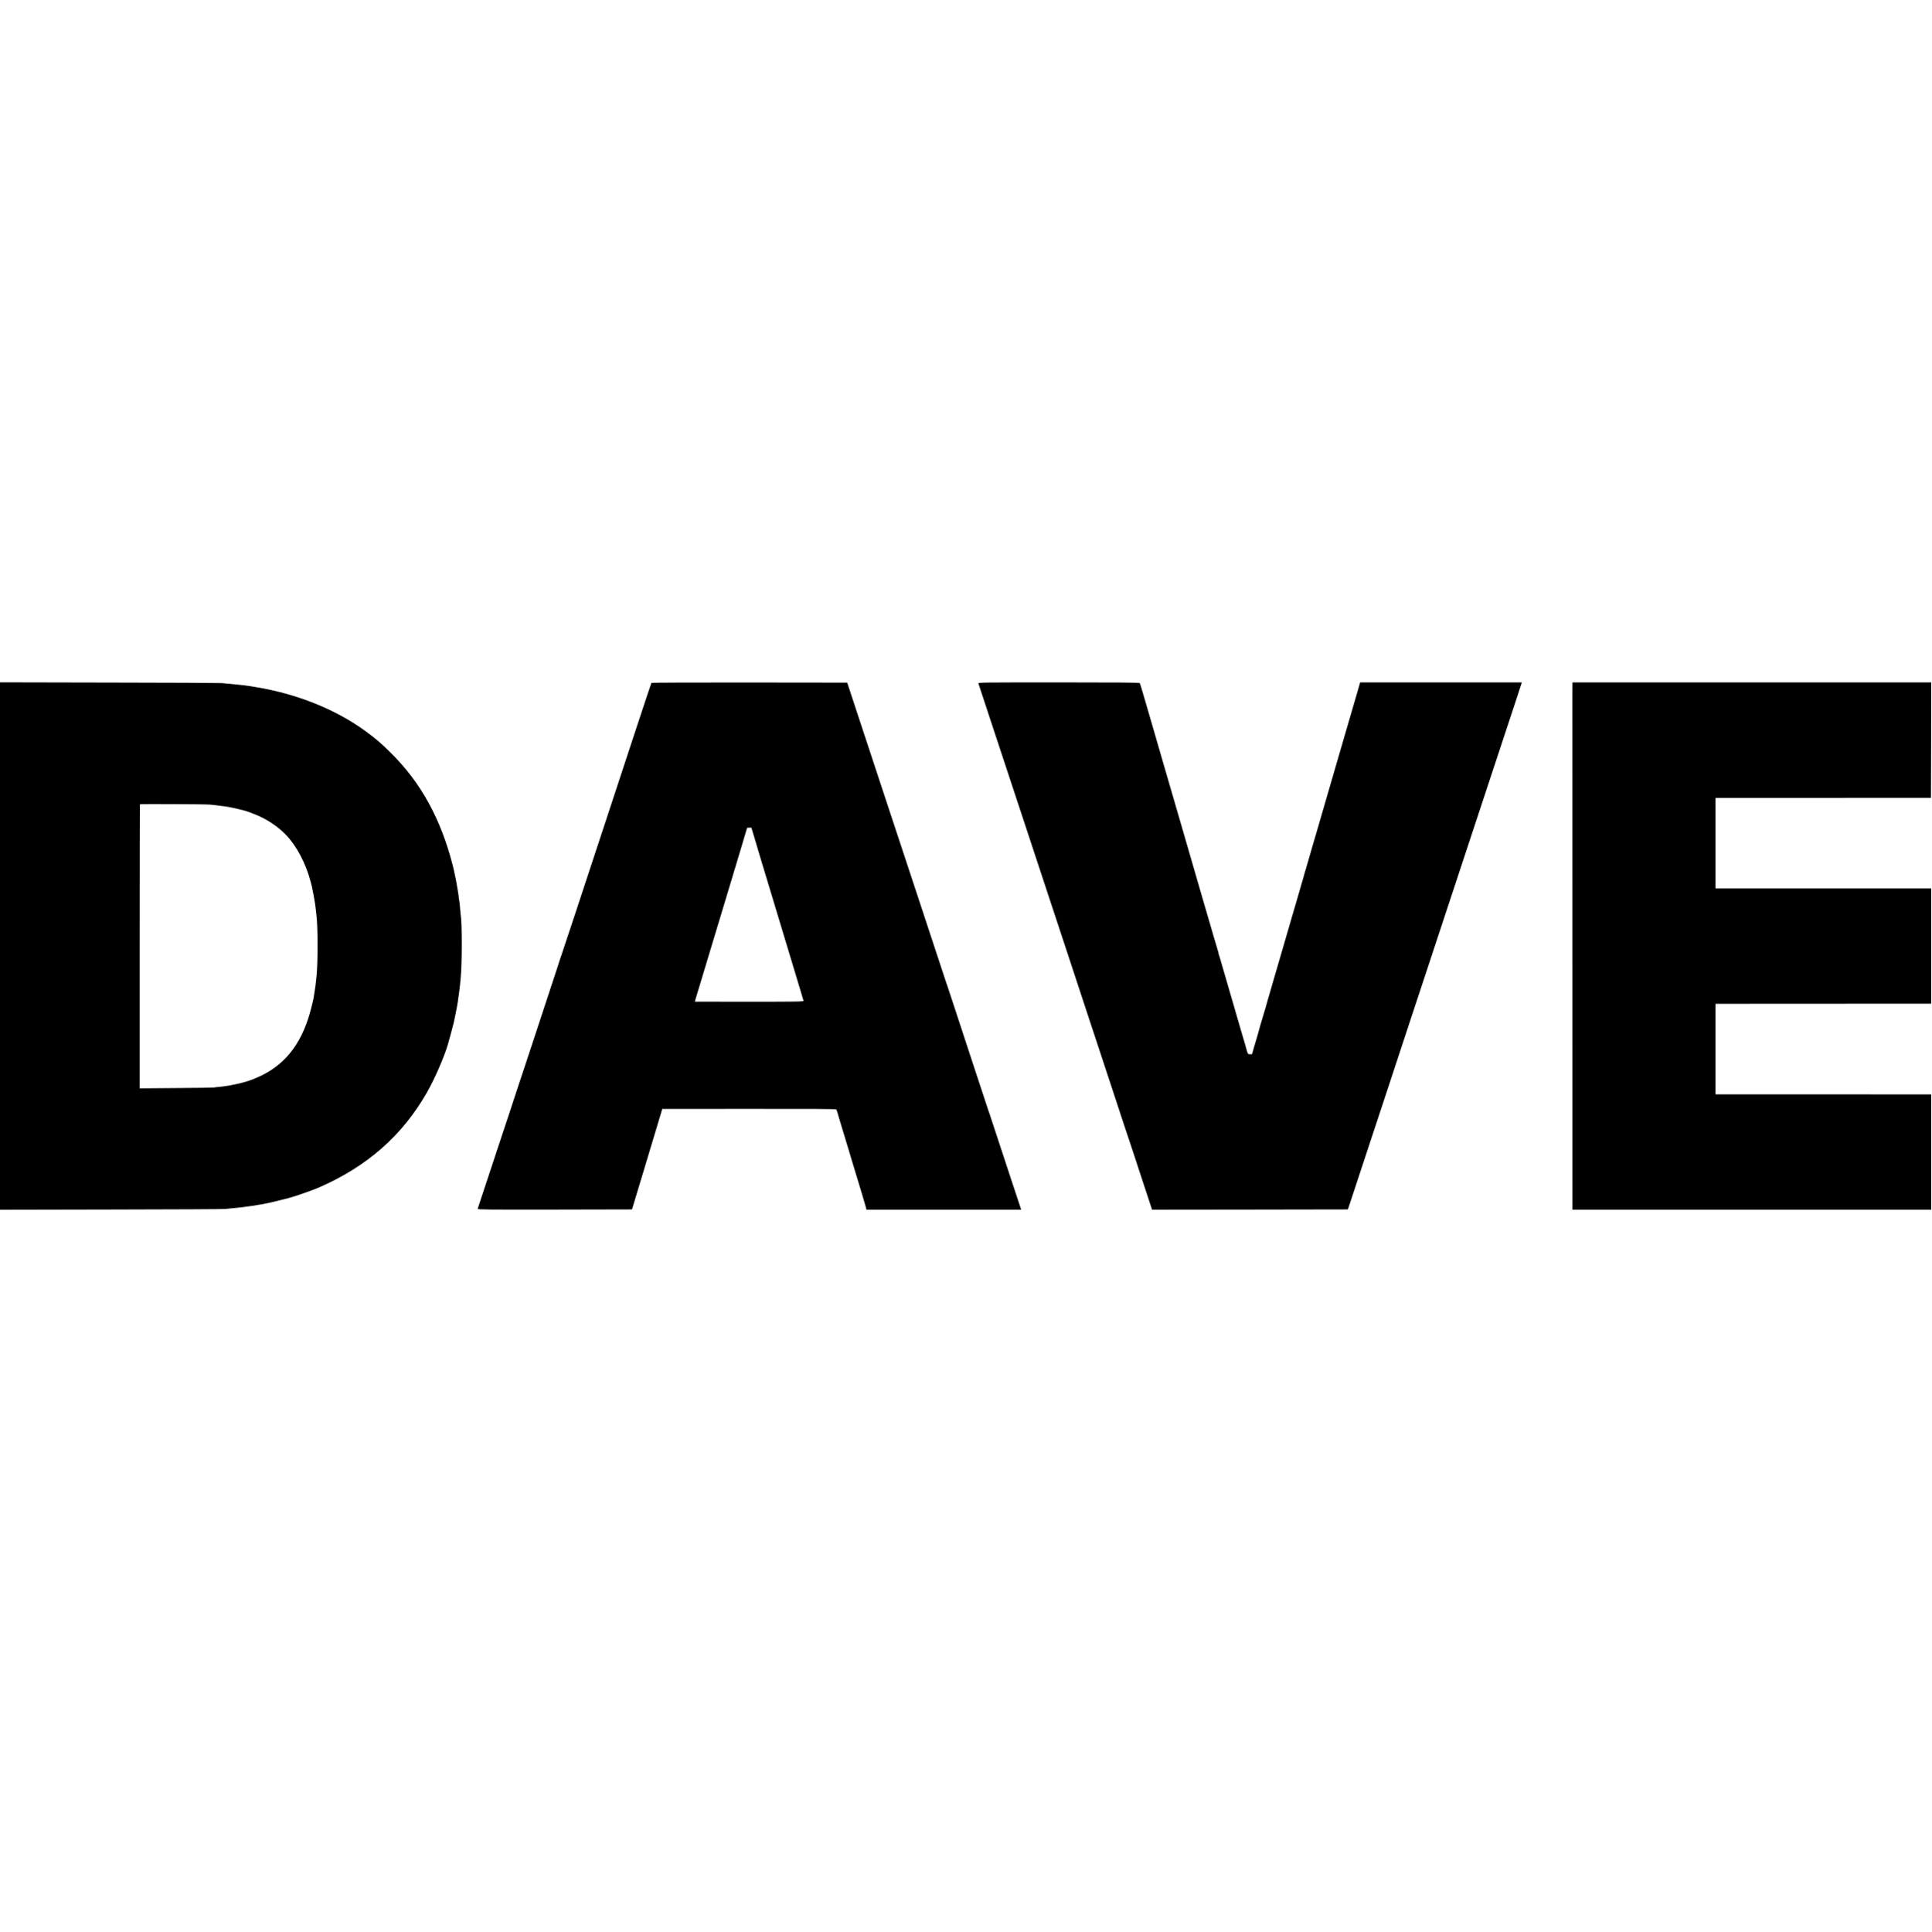
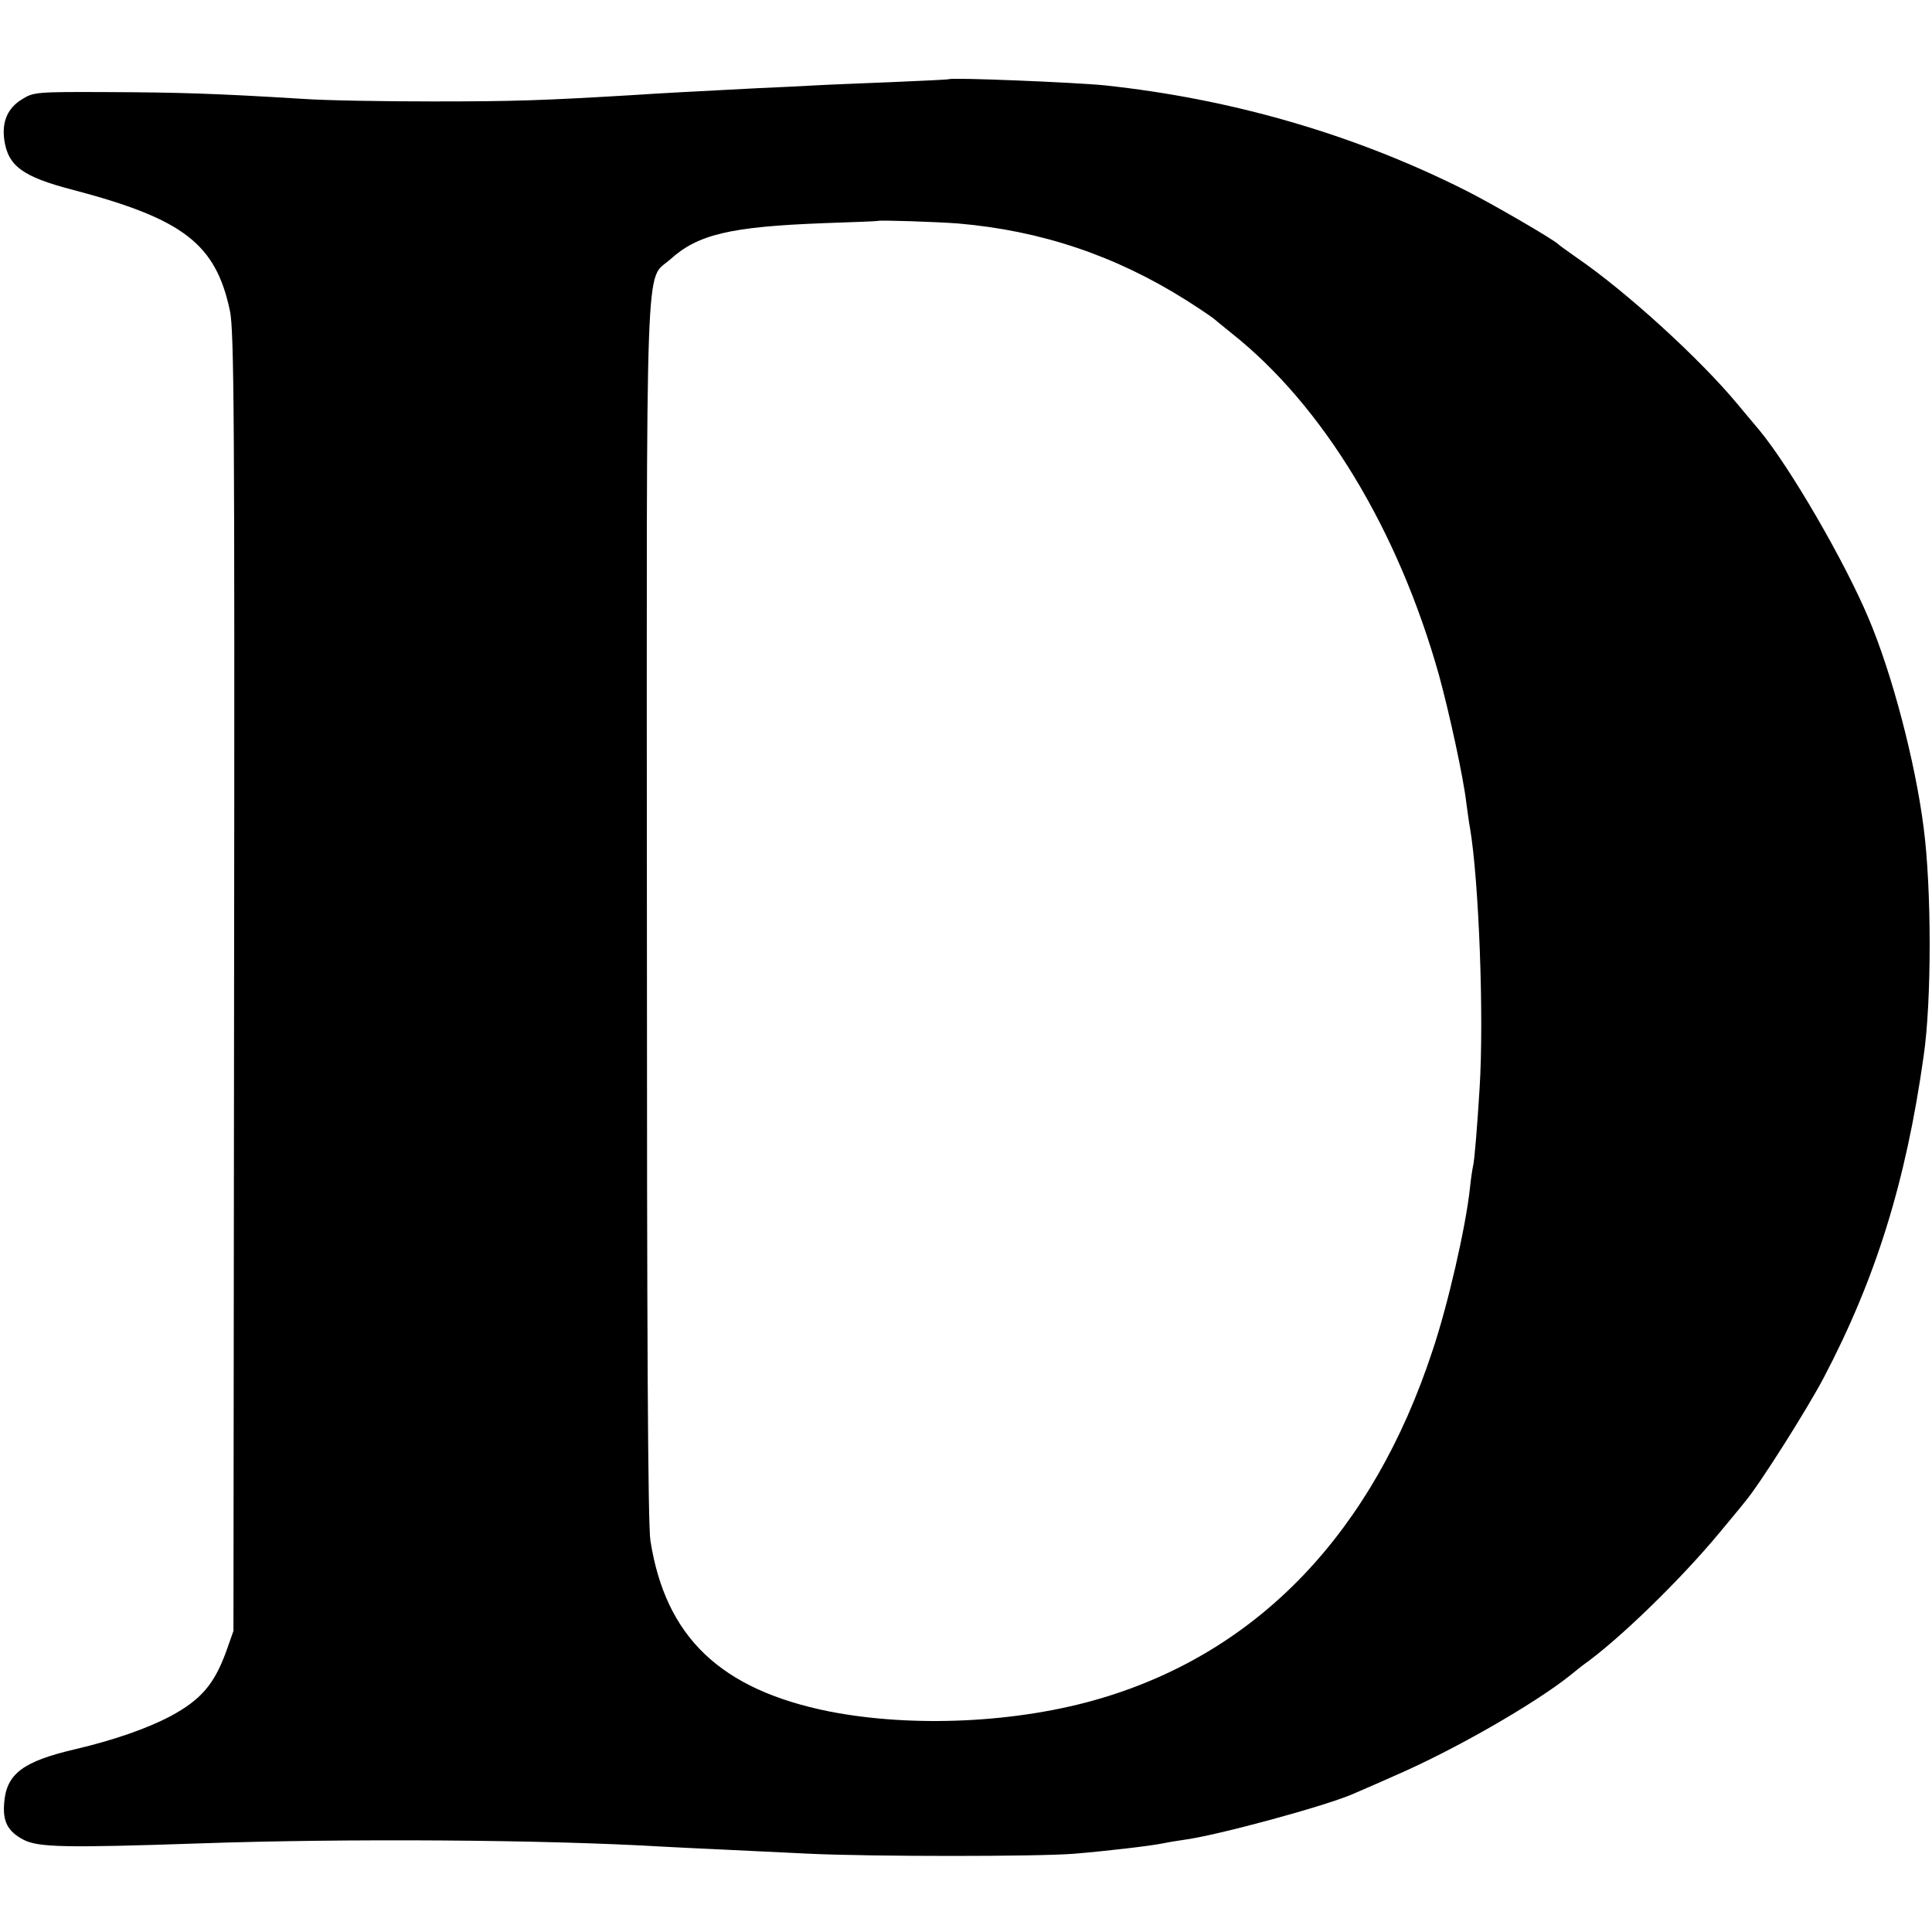
- <svg xmlns="http://www.w3.org/2000/svg" version="1.0" width="3402pt" height="3402pt" viewBox="0 0 3402 3402" preserveAspectRatio="xMidYMid meet">
-   <g transform="translate(0,3402) scale(0.1,-0.1)" fill="#000000" stroke="none">
-     <path d="M0 17354 l0 -4645 1958 4 c1076 2 1980 6 2007 10 28 3 81 9 118 12 76 6 147 14 192 20 17 2 66 9 111 15 44 6 90 12 101 14 11 3 38 7 59 11 85 13 103 16 214 40 63 14 158 37 210 51 52 13 104 27 114 29 86 20 421 137 536 187 849 372 1464 912 1897 1668 135 234 303 619 369 840 29 99 103 374 107 396 3 16 14 72 26 124 11 52 25 123 31 157 5 35 12 75 15 90 3 16 9 64 15 108 6 44 12 94 15 110 2 17 6 59 10 95 3 36 8 83 10 105 25 252 26 956 1 1105 -3 14 -7 63 -11 110 -3 47 -8 94 -10 105 -2 11 -7 45 -11 75 -7 65 -7 67 -28 190 -20 121 -23 135 -48 250 -25 115 -23 108 -33 145 -210 822 -565 1466 -1095 1987 -178 176 -249 236 -430 370 -527 389 -1226 670 -1960 787 -36 5 -83 13 -105 17 -22 3 -53 8 -70 10 -157 17 -312 33 -415 41 -41 3 -936 8 -1987 9 l-1913 4 0 -4646z m3705 2492 c274 -31 271 -31 400 -57 106 -22 236 -55 270 -70 11 -4 58 -23 105 -40 204 -77 411 -213 560 -369 186 -195 344 -495 430 -815 26 -96 24 -88 55 -250 24 -132 31 -177 41 -275 3 -30 7 -68 9 -85 25 -182 25 -850 0 -1065 -2 -19 -6 -62 -10 -95 -3 -33 -12 -103 -21 -155 -8 -52 -17 -111 -20 -130 -3 -19 -22 -97 -41 -174 -145 -578 -417 -956 -848 -1178 -64 -33 -217 -98 -240 -102 -5 -1 -14 -4 -20 -7 -15 -9 -204 -58 -250 -64 -22 -3 -47 -8 -55 -11 -8 -3 -33 -7 -55 -10 -22 -3 -49 -7 -61 -9 -11 -3 -52 -7 -90 -11 -38 -3 -80 -8 -94 -11 -14 -3 -314 -8 -667 -10 l-643 -5 0 2499 c0 1375 2 2502 5 2505 8 8 1169 2 1240 -6z" />
-     <path d="M11475 21991 c-2 -5 -38 -109 -79 -232 -40 -123 -167 -507 -282 -854 -114 -346 -208 -632 -209 -635 0 -3 -90 -275 -199 -605 -267 -807 -327 -988 -585 -1775 -123 -371 -229 -691 -236 -710 -14 -36 -47 -137 -51 -155 -1 -5 -42 -131 -92 -280 -49 -148 -196 -594 -326 -990 -131 -396 -240 -727 -243 -735 -3 -8 -7 -19 -9 -25 -5 -22 -367 -1114 -385 -1165 -11 -30 -25 -71 -30 -90 -6 -19 -26 -80 -44 -135 -18 -55 -90 -272 -160 -483 -69 -210 -128 -389 -131 -397 -5 -13 155 -15 1357 -13 l1362 3 219 725 c120 399 240 797 266 885 l48 160 1529 1 c1134 1 1532 -1 1538 -10 6 -9 25 -69 33 -101 1 -5 16 -55 32 -110 17 -55 54 -176 82 -270 28 -93 64 -213 80 -265 16 -52 43 -142 60 -200 17 -58 40 -132 50 -165 10 -33 30 -98 44 -145 14 -47 49 -161 77 -255 28 -93 56 -189 62 -212 l10 -43 1363 0 1362 0 -13 43 c-8 23 -70 213 -140 422 -145 438 -409 1238 -410 1245 -1 3 -4 12 -8 20 -6 17 -451 1366 -617 1875 -62 187 -114 347 -117 355 -4 8 -7 17 -8 20 -1 5 -336 1021 -465 1410 -99 299 -427 1292 -679 2055 -132 402 -323 980 -424 1285 l-183 555 -1722 2 c-947 1 -1724 -2 -1727 -6z m1804 -2693 c45 -150 80 -267 129 -433 17 -55 67 -221 112 -370 45 -148 117 -387 160 -530 80 -266 150 -497 355 -1175 64 -212 118 -392 120 -400 3 -14 -101 -16 -956 -16 -527 0 -959 1 -959 1 0 0 6 23 14 50 15 54 272 905 356 1180 29 94 57 186 62 205 6 19 48 161 95 315 47 154 104 345 128 425 24 80 93 310 154 512 61 202 111 370 111 373 0 3 17 5 38 5 l38 0 43 -142z" />
-     <path d="M17235 21982 c3 -9 33 -98 65 -197 33 -99 106 -322 163 -495 57 -173 216 -652 352 -1065 136 -412 293 -889 350 -1060 56 -170 203 -614 325 -985 122 -371 272 -823 332 -1005 60 -181 217 -658 349 -1060 133 -401 312 -944 398 -1205 87 -261 190 -576 230 -700 41 -124 77 -234 82 -245 4 -11 49 -144 98 -295 50 -151 141 -429 203 -618 l113 -342 1725 2 1724 3 62 185 c34 102 158 480 277 840 119 360 275 833 347 1050 72 217 133 402 135 410 2 8 58 179 125 380 132 399 581 1758 720 2180 48 146 208 630 355 1075 147 446 324 981 393 1190 207 629 413 1251 527 1595 59 179 111 337 115 352 l8 27 -1424 0 -1424 0 -16 -57 c-9 -31 -45 -154 -79 -272 -68 -233 -182 -624 -245 -840 -22 -74 -86 -297 -144 -495 -206 -706 -297 -1020 -301 -1035 -2 -8 -13 -46 -25 -85 -12 -38 -23 -77 -25 -85 -5 -22 -93 -325 -116 -400 -11 -36 -22 -72 -24 -80 -2 -8 -15 -55 -29 -105 -15 -49 -28 -97 -31 -105 -2 -8 -15 -55 -30 -105 -31 -105 -86 -293 -184 -630 -38 -132 -101 -350 -141 -485 -39 -135 -102 -351 -140 -480 -37 -129 -82 -284 -100 -344 -17 -60 -33 -117 -35 -125 -2 -9 -22 -77 -45 -151 -22 -74 -42 -142 -45 -150 -2 -8 -13 -49 -25 -90 -11 -41 -23 -82 -25 -90 -2 -8 -13 -46 -25 -85 -12 -38 -33 -112 -48 -162 l-26 -93 -37 0 c-40 0 -34 -12 -85 170 -7 25 -38 131 -69 235 -31 105 -62 213 -70 240 -8 28 -37 129 -65 225 -29 96 -60 204 -70 240 -10 36 -35 121 -55 190 -55 187 -106 361 -115 395 -4 17 -13 42 -19 58 -6 15 -8 27 -6 27 2 0 0 12 -6 27 -5 15 -39 128 -75 252 -127 436 -226 778 -286 981 -33 113 -62 214 -65 225 -8 30 -167 579 -213 735 -22 74 -94 322 -160 550 -66 228 -134 460 -150 515 -29 97 -147 506 -251 865 -28 96 -59 204 -70 240 -29 97 -34 115 -70 240 -18 63 -37 120 -42 127 -7 9 -334 12 -1429 12 -1327 0 -1419 -1 -1413 -17z" />
-     <path d="M27699 21802 c0 -221 0 -9009 1 -9059 l0 -33 3160 0 3160 0 0 1015 0 1015 -22 1 c-13 0 -868 1 -1900 1 l-1878 0 0 798 0 797 1873 1 c1029 0 1884 1 1900 1 l27 1 0 1015 0 1015 -1900 0 -1900 0 0 798 0 797 1898 0 1897 1 3 1016 2 1017 -3160 0 -3160 0 -1 -197z" />
+ <svg xmlns="http://www.w3.org/2000/svg" version="1.0" width="600pt" height="600pt" viewBox="0 0 600 600" preserveAspectRatio="xMidYMid meet">
+   <g transform="translate(0,600) scale(0.1,-0.1)" fill="#000000" stroke="none">
+     <path d="M2947 5754 c-1 -1 -81 -5 -177 -9 -96 -4 -202 -8 -235 -10 -33 -2 -116 -6 -185 -9 -209 -11 -291 -15 -380 -21 -284 -17 -372 -20 -625 -20 -154 0 -336 3 -405 8 -276 17 -385 20 -605 21 -222 1 -231 0 -266 -22 -45 -27 -63 -69 -56 -124 11 -83 56 -117 215 -158 341 -90 442 -167 486 -375 13 -61 15 -328 13 -2085 l-2 -2015 -23 -65 c-37 -101 -78 -149 -173 -200 -72 -38 -175 -74 -294 -102 -163 -38 -215 -76 -222 -167 -5 -58 11 -89 61 -115 46 -23 128 -25 541 -11 458 16 1076 12 1445 -10 36 -2 119 -6 185 -9 66 -3 188 -9 270 -13 197 -9 706 -9 820 0 98 8 235 24 275 32 14 3 43 8 65 11 102 13 445 106 530 144 11 5 70 30 130 57 180 78 428 220 540 309 17 14 35 28 40 32 112 79 304 266 425 412 34 41 70 84 79 96 44 51 194 289 244 384 162 308 256 609 311 1000 25 170 25 519 0 710 -26 204 -98 478 -171 650 -74 176 -245 471 -340 585 -14 16 -44 53 -67 80 -117 141 -346 350 -501 456 -27 19 -52 37 -55 40 -11 13 -209 128 -289 168 -346 174 -726 284 -1121 326 -89 9 -476 25 -483 19z m28 -448 c258 -22 490 -100 710 -239 44 -28 82 -54 85 -57 3 -3 28 -23 55 -45 284 -225 517 -610 644 -1062 32 -117 76 -318 85 -398 4 -27 8 -61 11 -75 28 -164 44 -591 30 -810 -7 -115 -16 -225 -20 -240 -2 -8 -7 -40 -10 -70 -13 -121 -68 -361 -116 -504 -185 -563 -538 -934 -1029 -1080 -258 -77 -585 -92 -845 -41 -338 68 -508 231 -555 530 -8 49 -11 637 -11 1952 -1 2112 -6 1957 72 2027 86 78 186 102 479 113 91 3 166 6 167 7 4 3 182 -3 248 -8z" />
  </g>
</svg>
